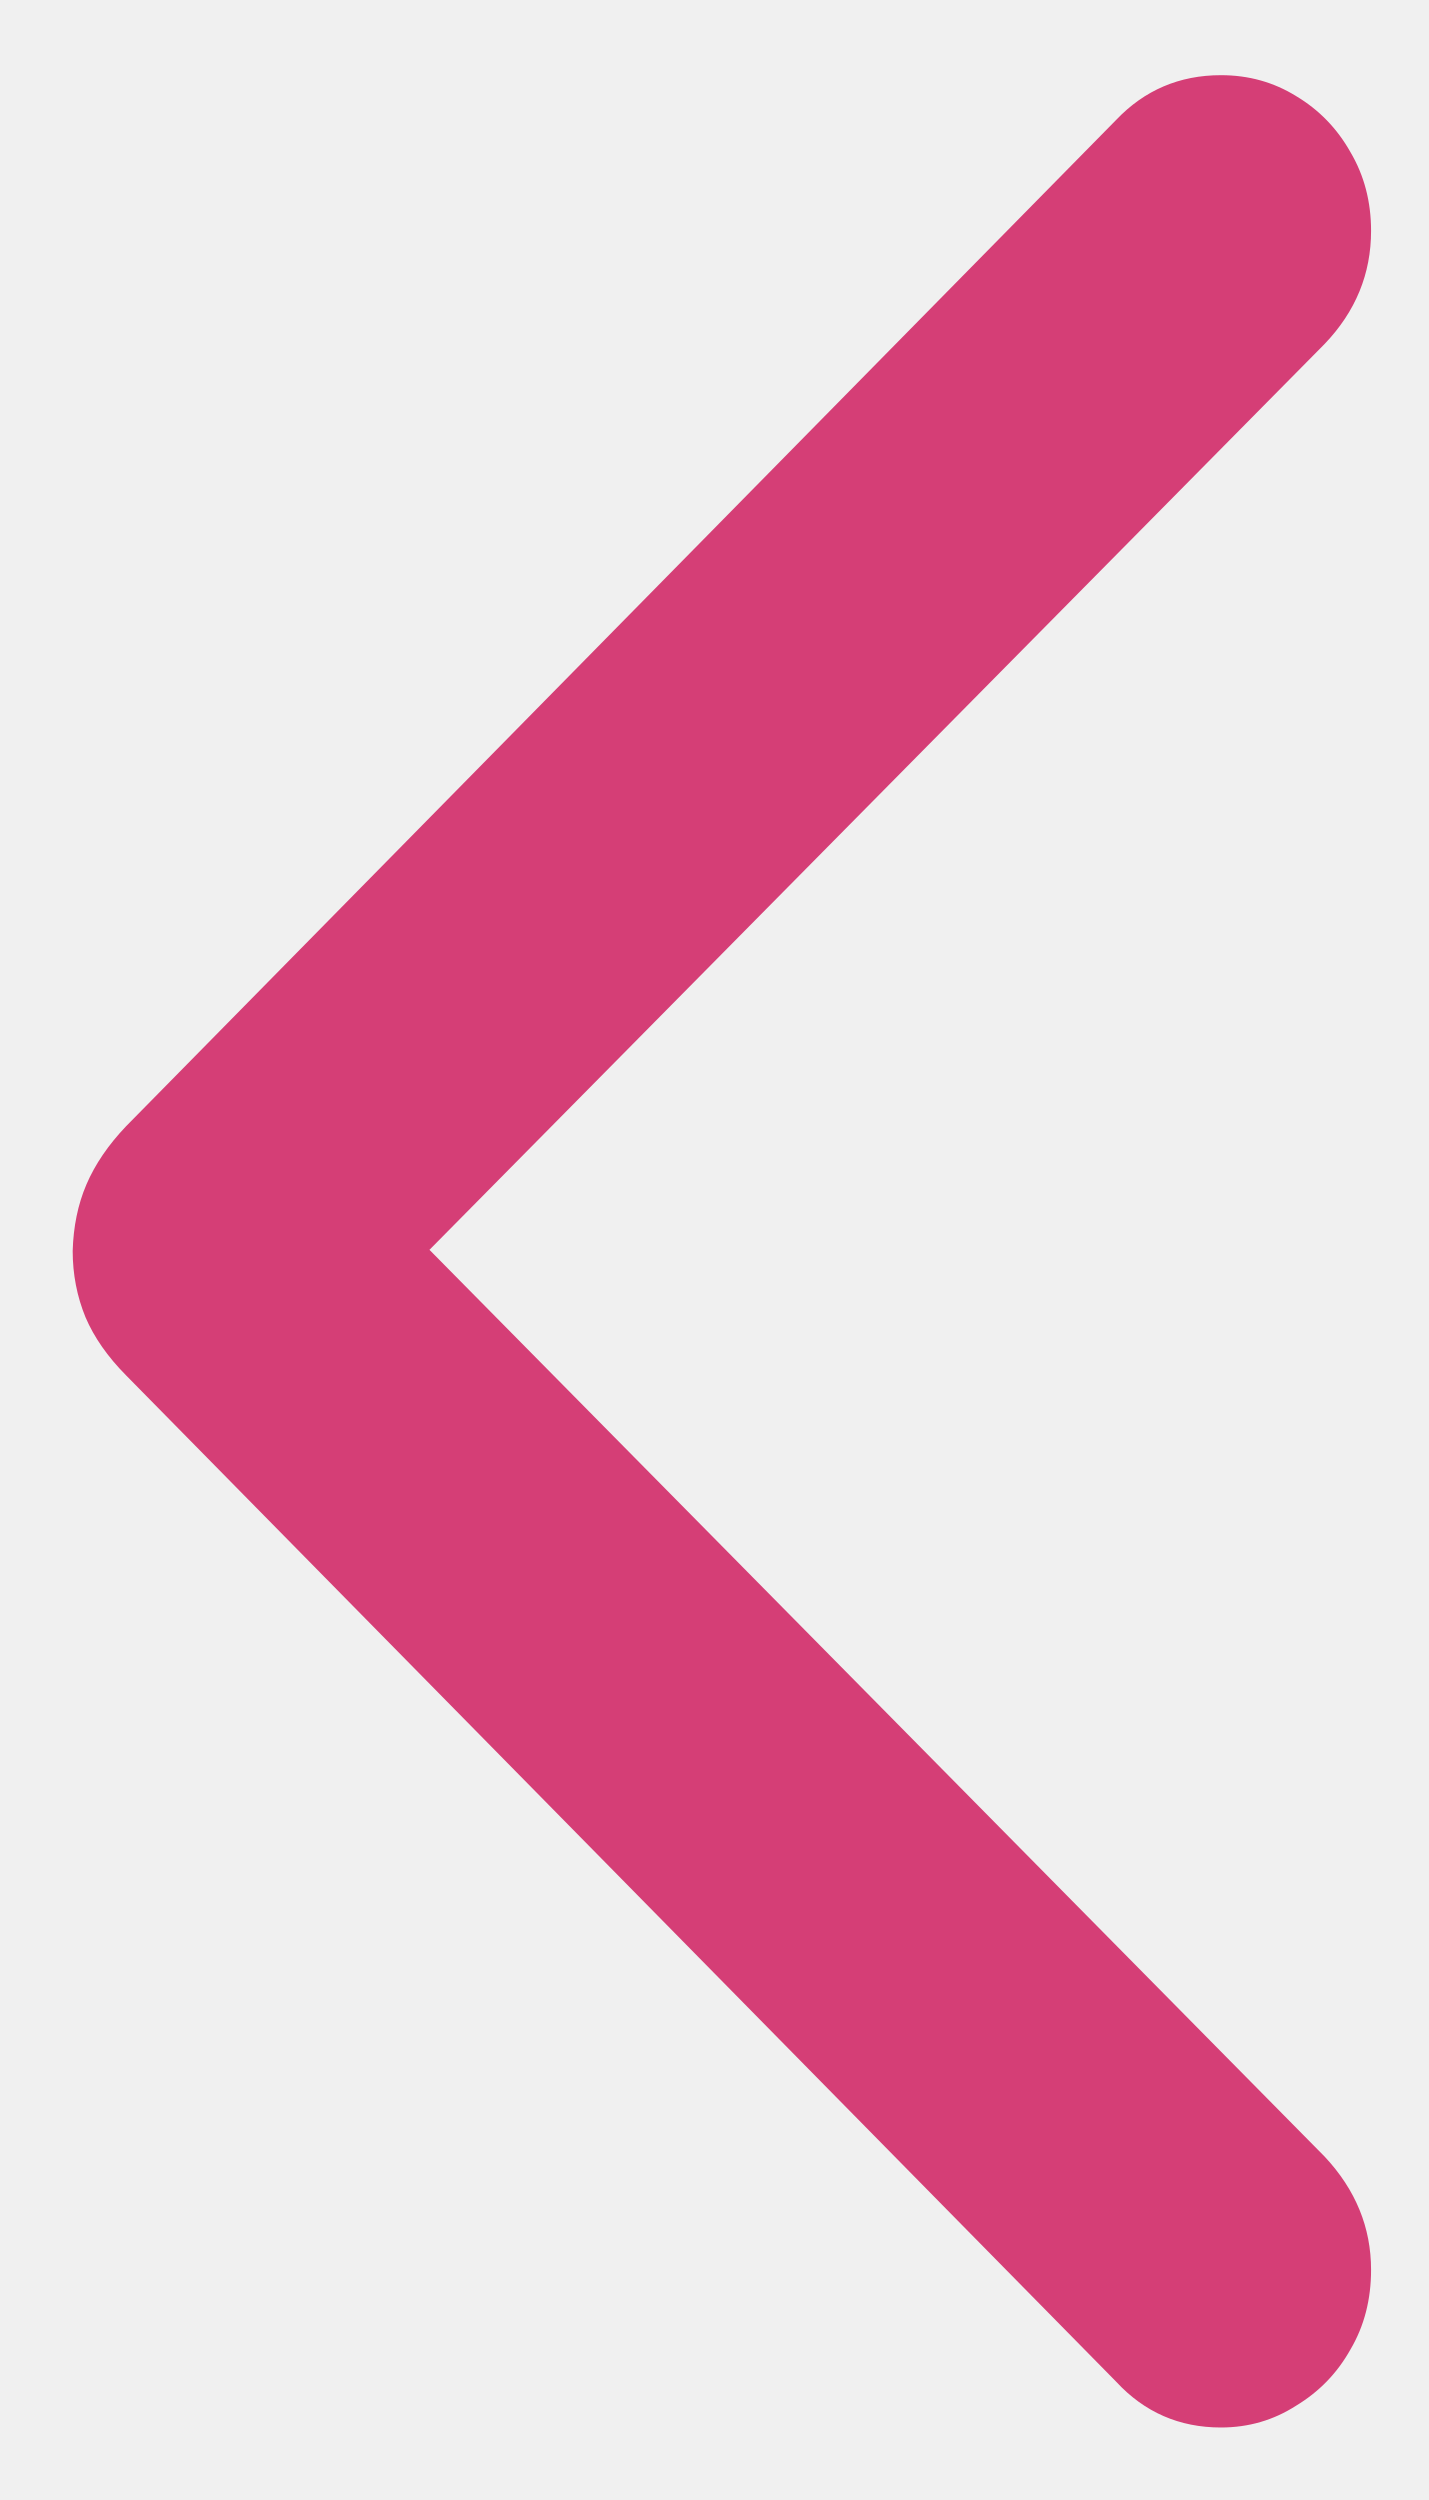
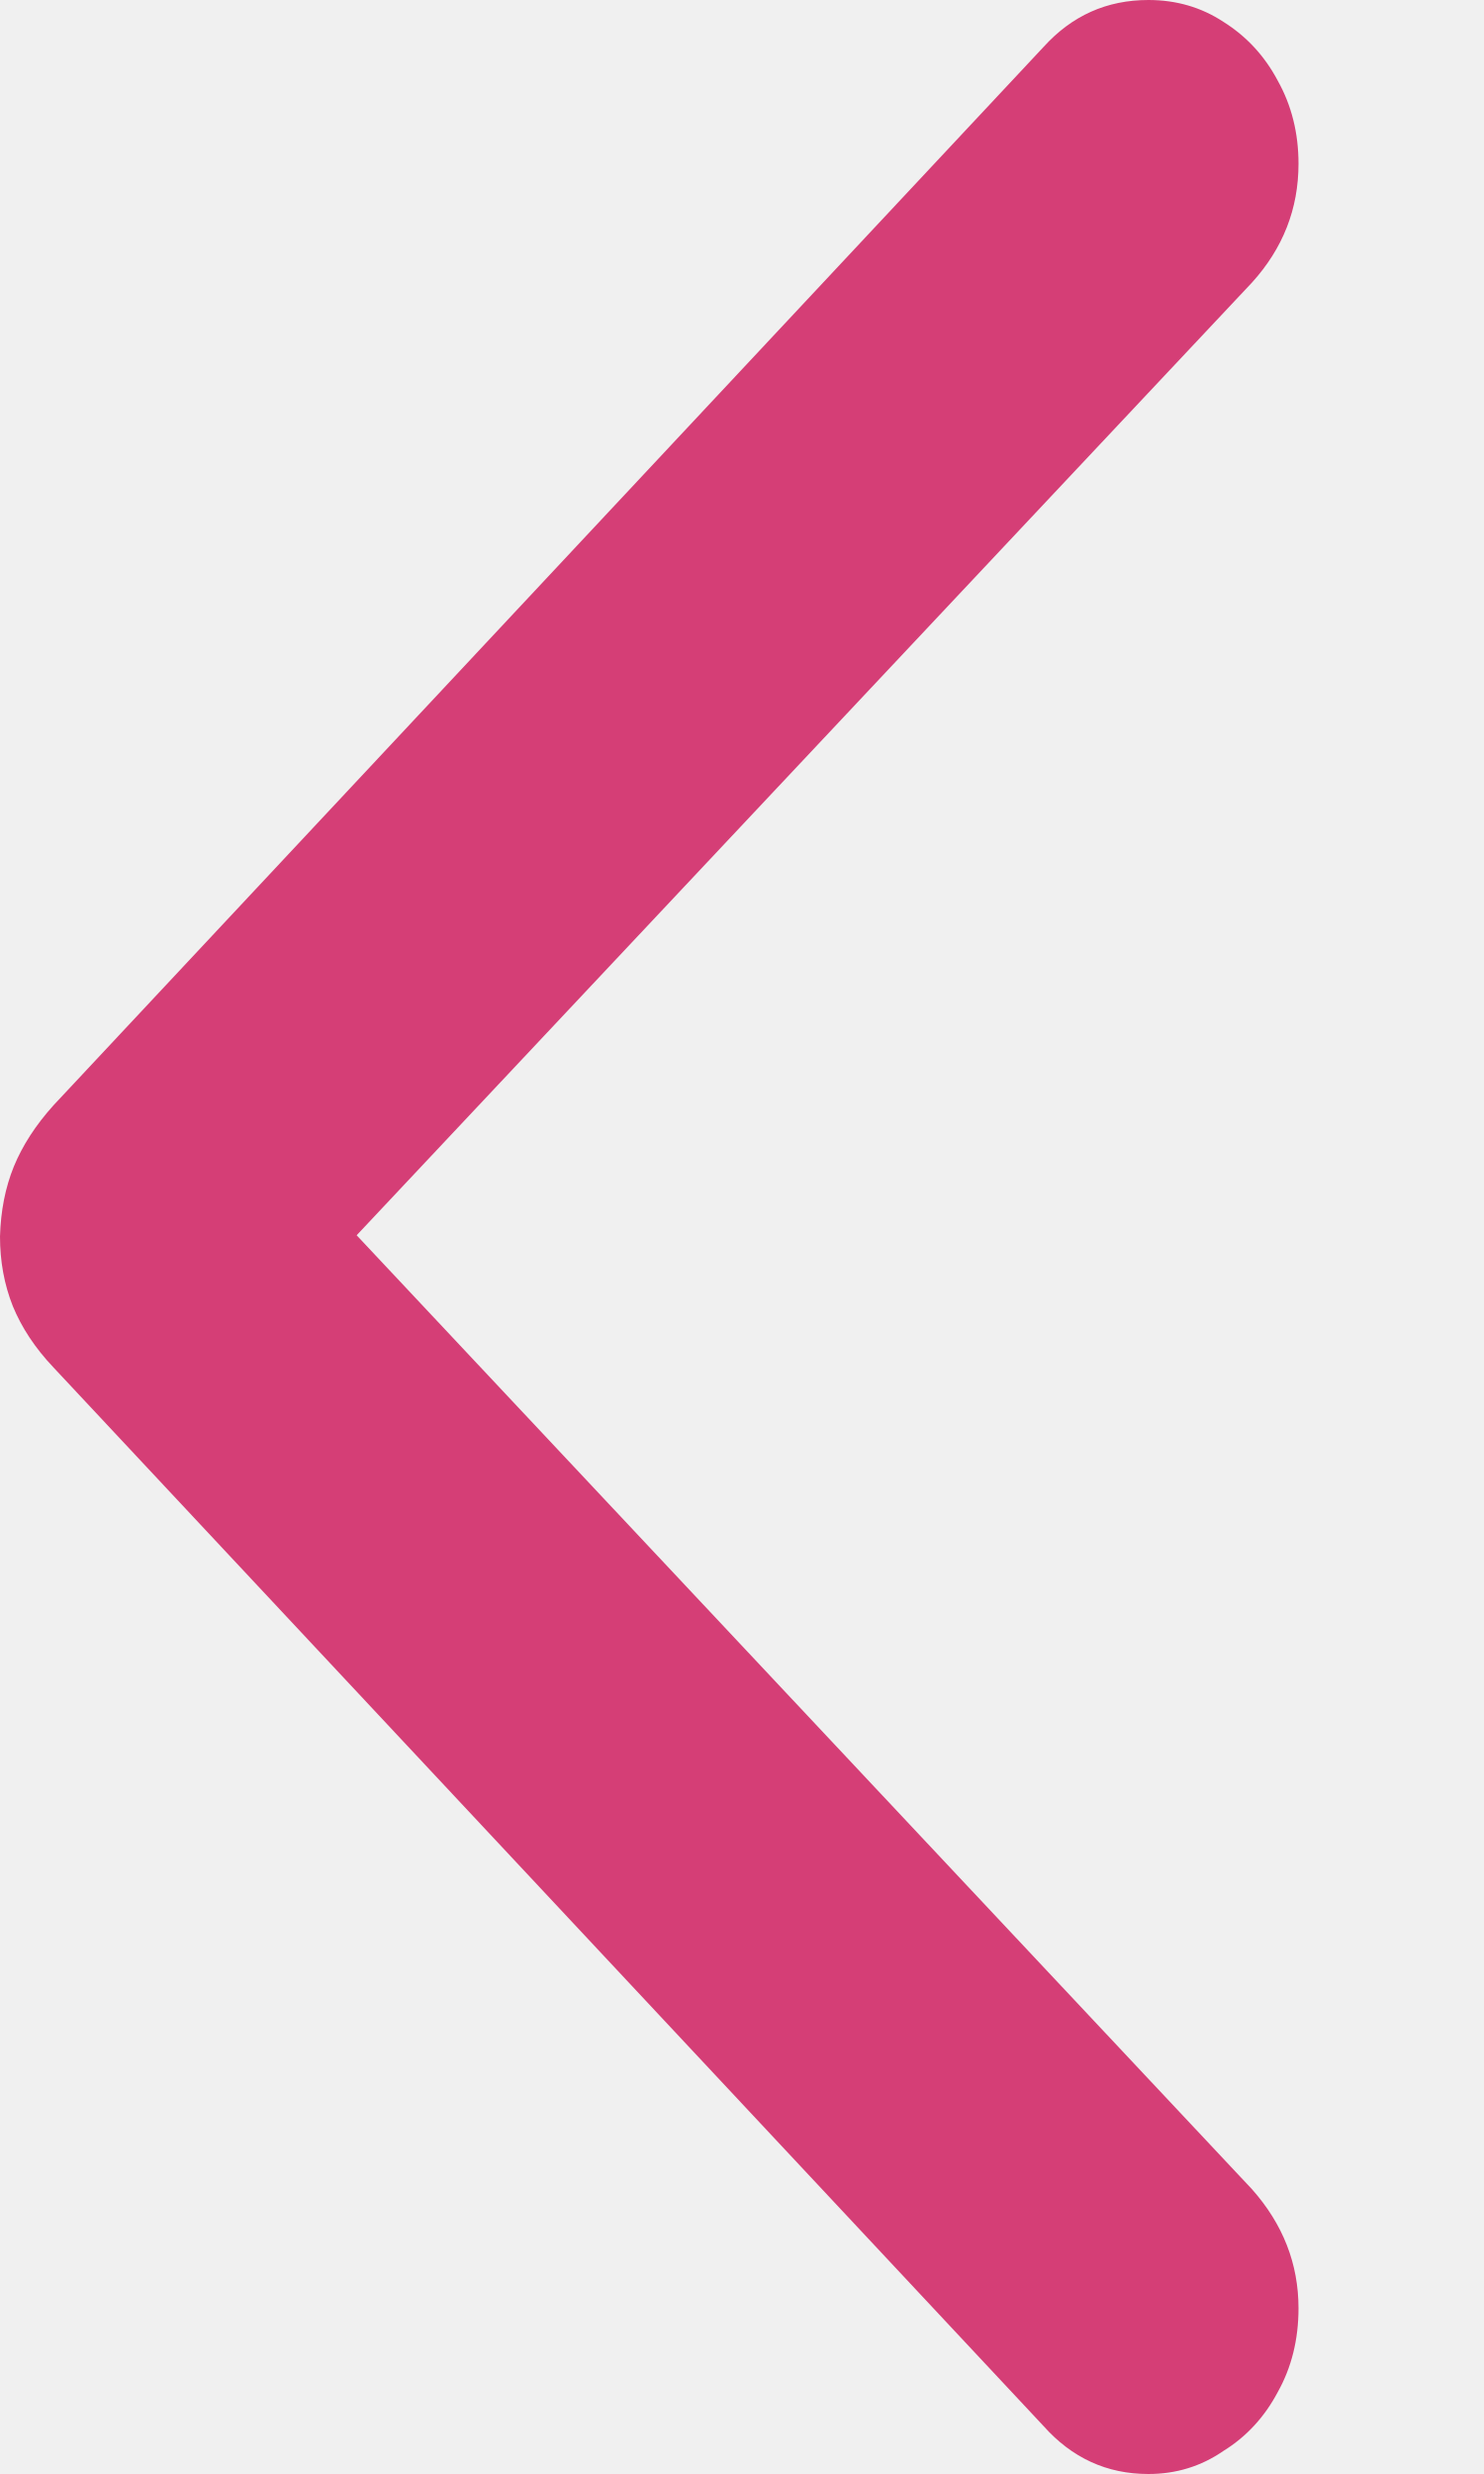
- <svg xmlns="http://www.w3.org/2000/svg" width="8" height="14" viewBox="0 0 8 14" fill="none">
+ <svg xmlns="http://www.w3.org/2000/svg" width="6" height="10" viewBox="0 0 6 10" fill="none">
  <g clip-path="url(#clip0_332_1308)">
-     <path d="M0.407 7.005C0.411 6.869 0.436 6.745 0.484 6.633C0.532 6.521 0.606 6.412 0.706 6.307L6.251 0.671C6.409 0.505 6.605 0.421 6.837 0.421C6.992 0.421 7.132 0.46 7.258 0.538C7.387 0.615 7.488 0.72 7.562 0.851C7.64 0.983 7.678 1.13 7.678 1.293C7.678 1.533 7.592 1.744 7.418 1.926L2.405 6.999L7.418 12.077C7.592 12.263 7.678 12.474 7.678 12.711C7.678 12.877 7.64 13.026 7.562 13.158C7.488 13.29 7.387 13.394 7.258 13.472C7.132 13.553 6.992 13.594 6.837 13.594C6.605 13.594 6.409 13.509 6.251 13.338L0.706 7.702C0.602 7.597 0.527 7.489 0.479 7.377C0.431 7.26 0.407 7.136 0.407 7.005Z" fill="#D53E76" />
+     <path d="M0 4.998C0.003 4.895 0.021 4.801 0.056 4.715C0.091 4.63 0.144 4.548 0.216 4.468L4.219 0.19C4.334 0.063 4.475 0 4.643 0C4.755 0 4.856 0.029 4.946 0.088C5.04 0.147 5.113 0.226 5.166 0.326C5.222 0.426 5.25 0.538 5.25 0.662C5.25 0.844 5.187 1.004 5.062 1.142L1.442 4.993L5.062 8.849C5.187 8.99 5.25 9.15 5.25 9.33C5.25 9.456 5.222 9.569 5.166 9.669C5.113 9.769 5.04 9.849 4.946 9.907C4.856 9.969 4.755 10 4.643 10C4.475 10 4.334 9.935 4.219 9.806L0.216 5.527C0.141 5.448 0.087 5.365 0.052 5.28C0.017 5.192 0 5.098 0 4.998Z" fill="#D53E76" />
  </g>
  <defs>
    <clipPath id="clip0_332_1308">
-       <rect width="8" height="14" fill="white" />
+       <rect width="6" height="10" fill="white" />
    </clipPath>
  </defs>
</svg>
